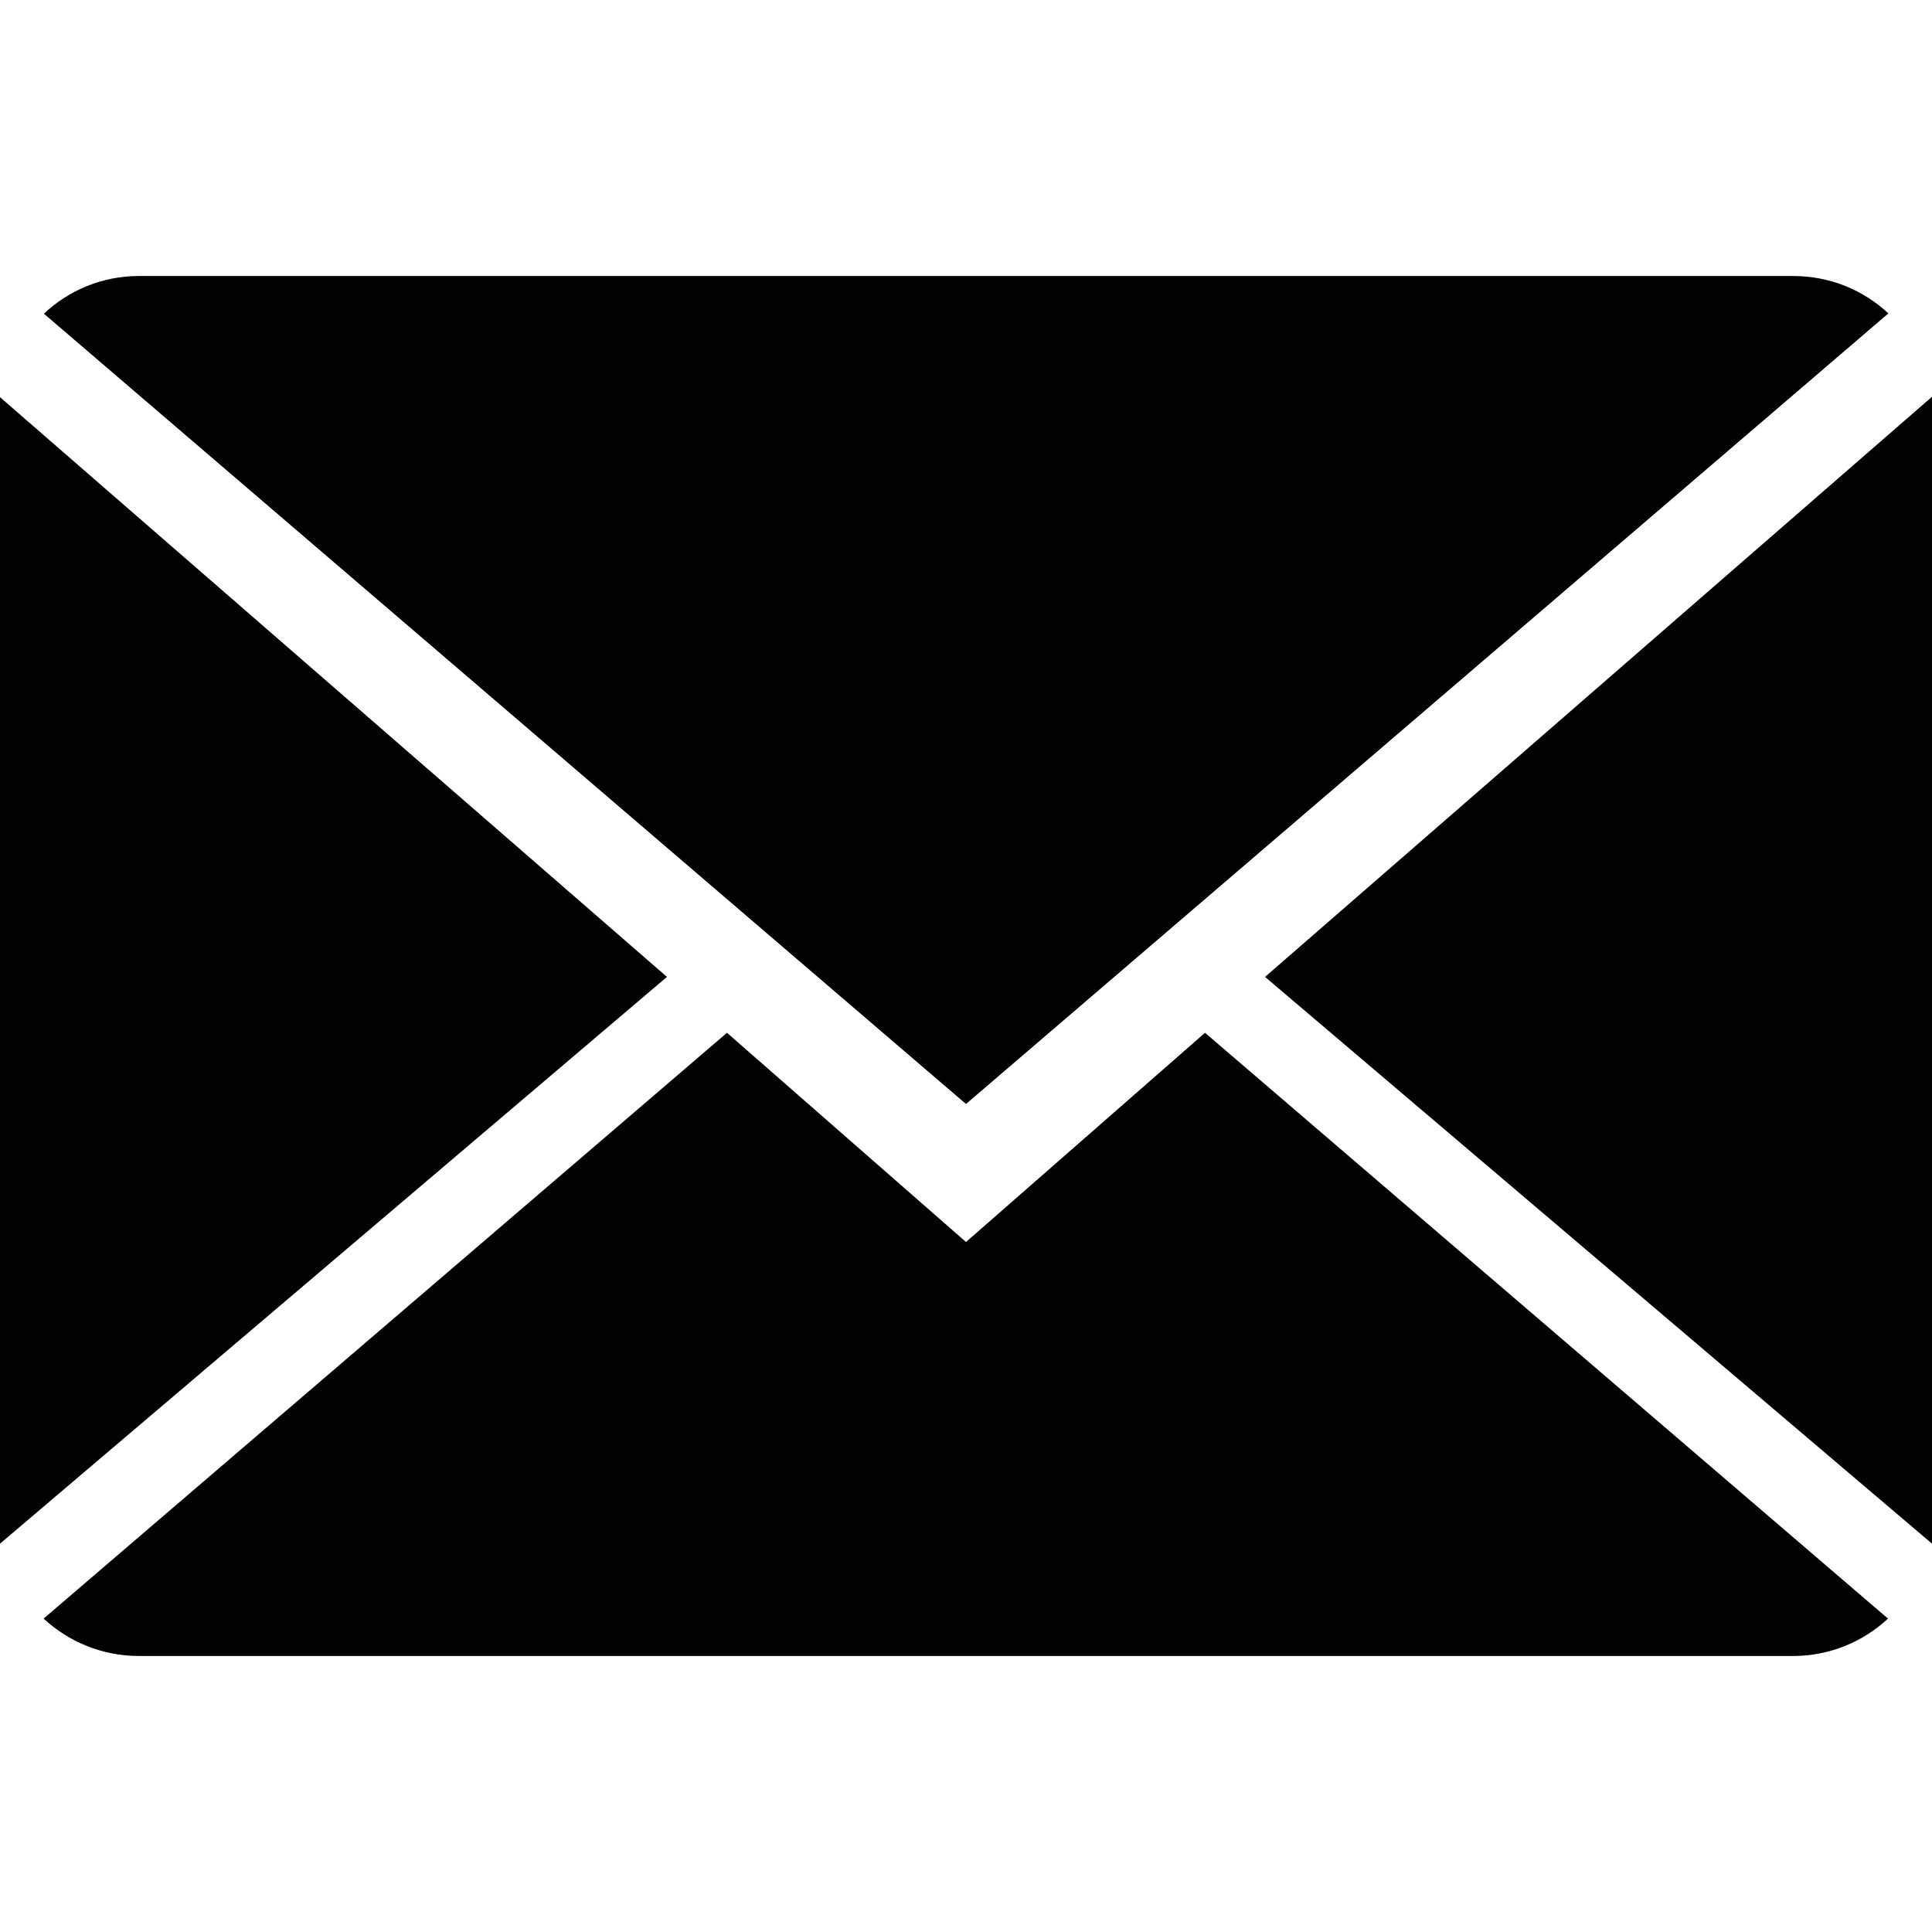
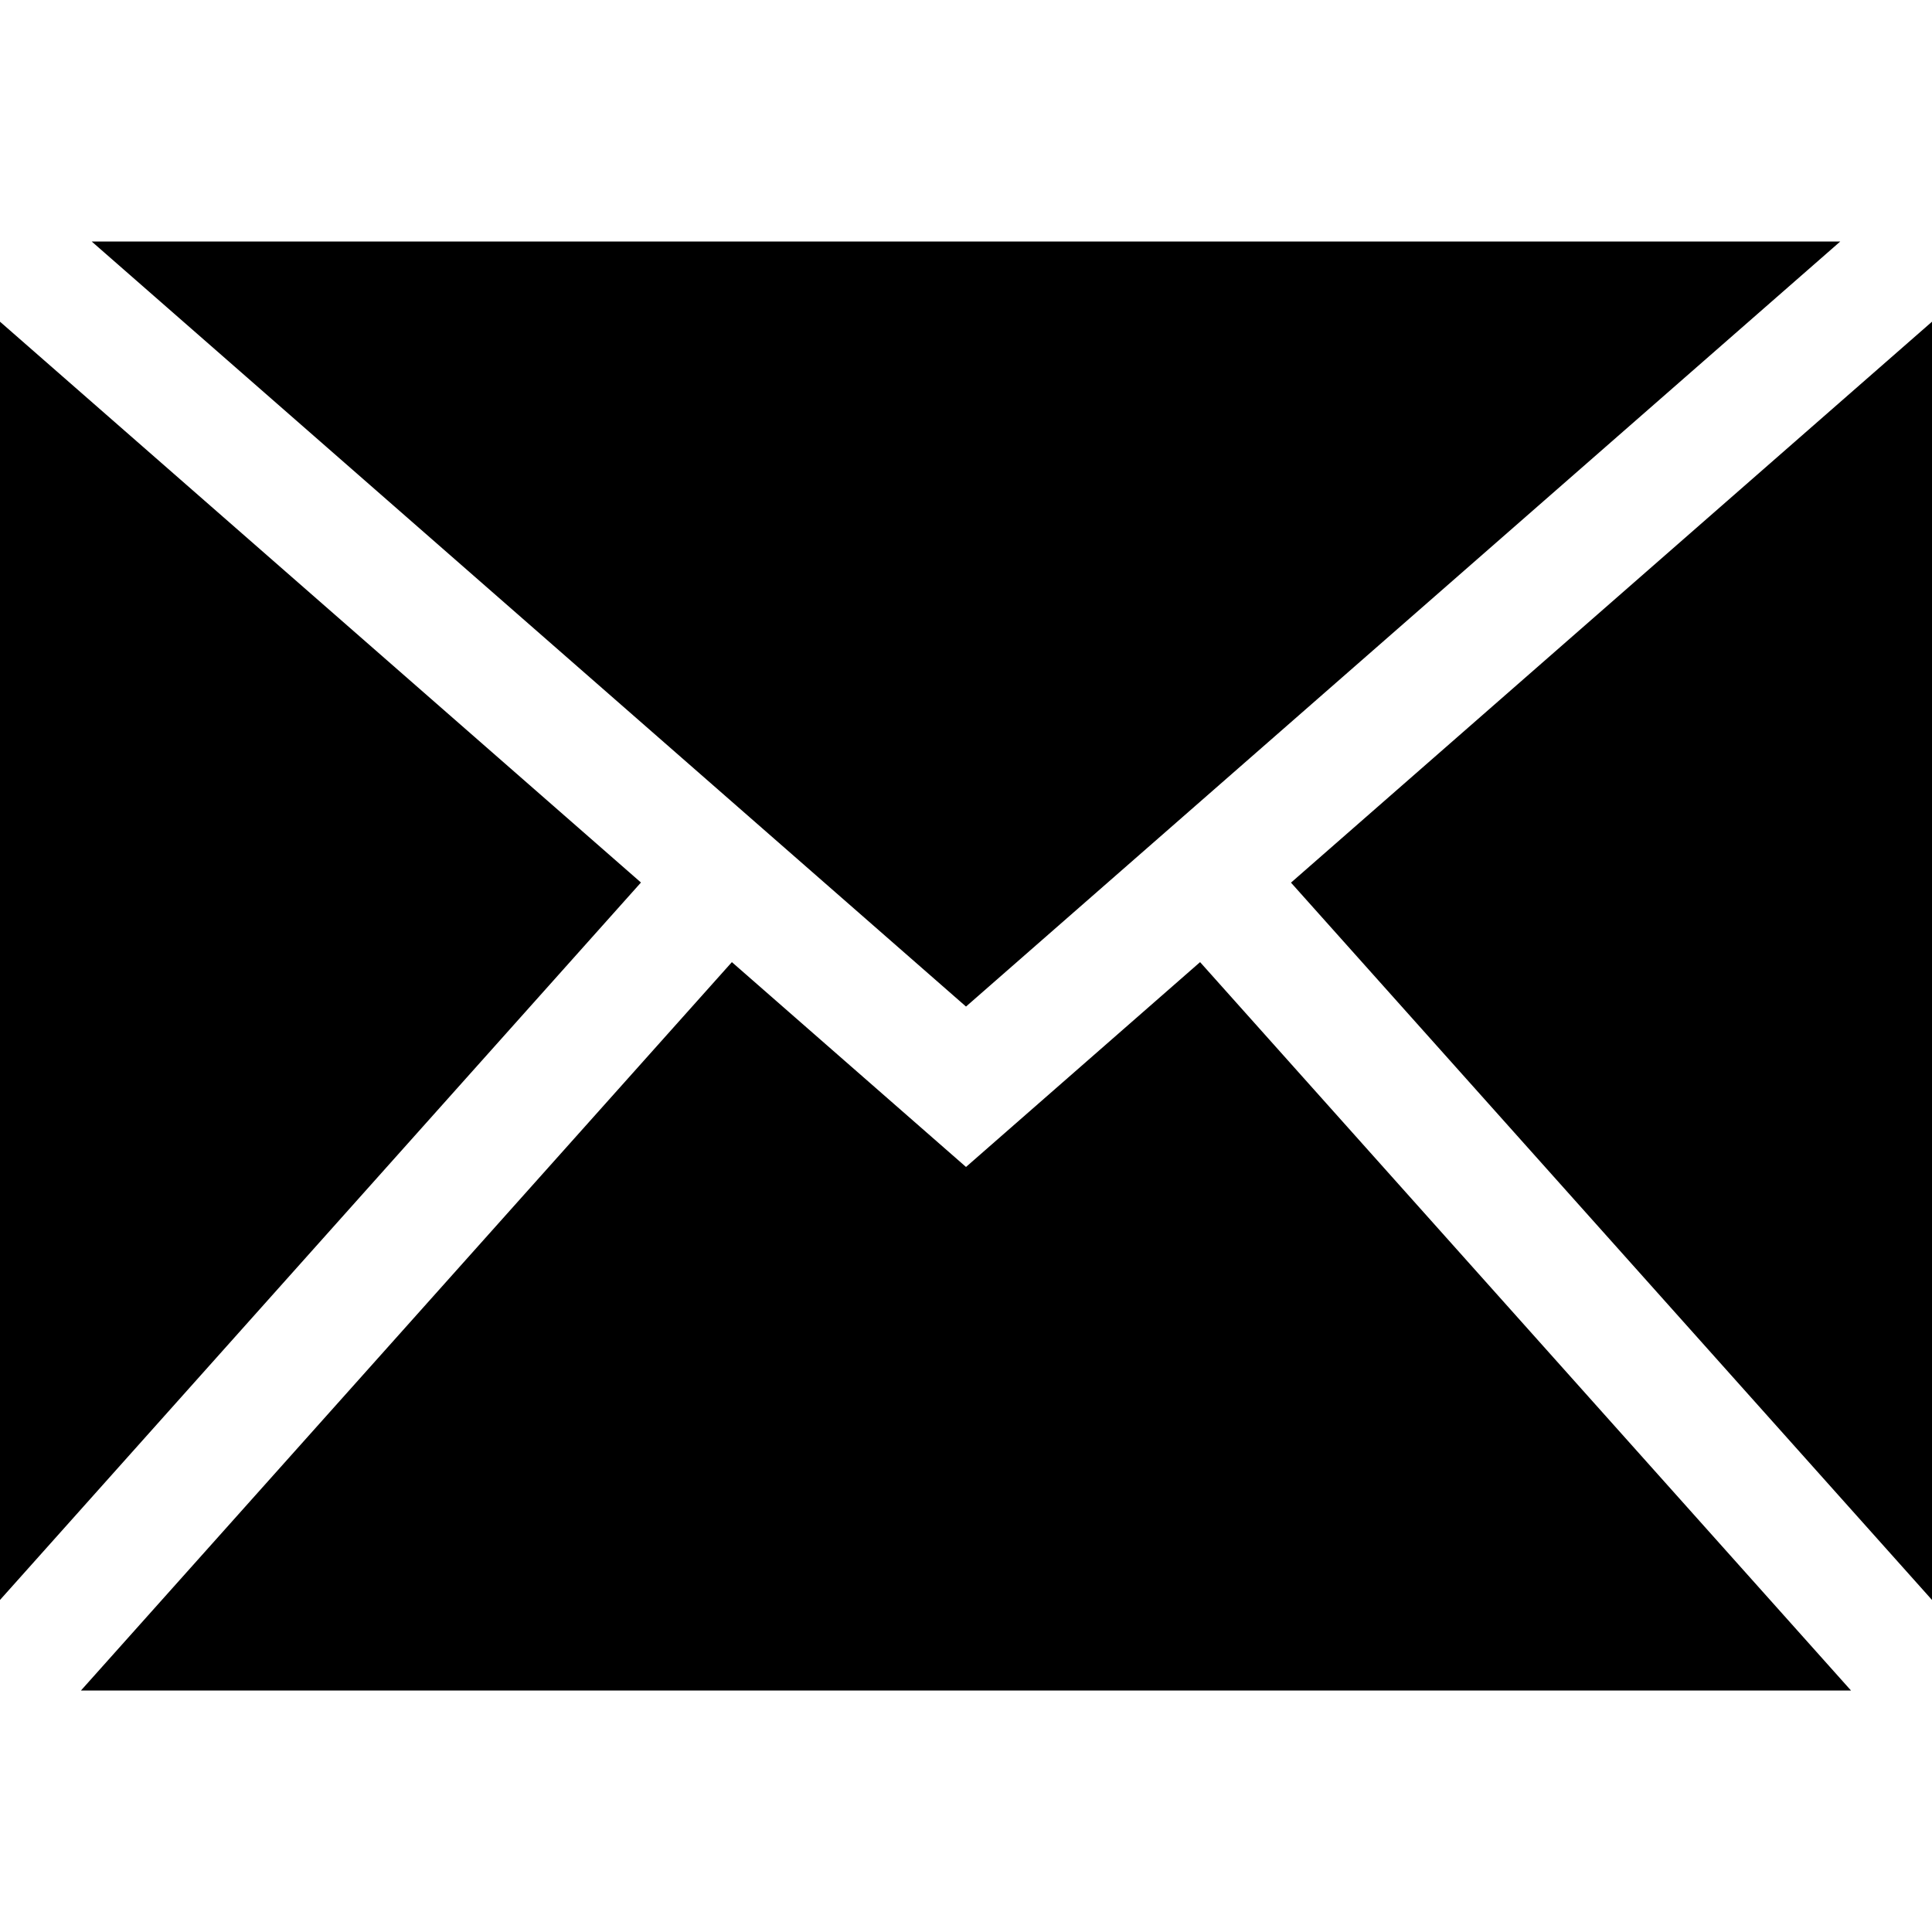
- <svg xmlns="http://www.w3.org/2000/svg" version="1.1" id="Capa_1" x="0px" y="0px" viewBox="0 0 14 14" style="enable-background:new 0 0 14 14;" xml:space="preserve">
+ <svg xmlns="http://www.w3.org/2000/svg" version="1.1" id="Capa_1" x="0px" y="0px" width="32px" height="32px" viewBox="0 0 485.211 485.211" style="enable-background:new 0 0 485.211 485.211;" xml:space="preserve">
  <g>
-     <g>
-       <path style="fill:#030104;" d="M7,9L5.268,7.484l-4.952,4.245C0.496,11.896,0.739,12,1.007,12h11.986    c0.267,0,0.509-0.104,0.688-0.271L8.732,7.484L7,9z" />
-       <path style="fill:#030104;" d="M13.684,2.271C13.504,2.103,13.262,2,12.993,2H1.007C0.74,2,0.498,2.104,0.318,2.273L7,8    L13.684,2.271z" />
-       <polygon style="fill:#030104;" points="0,2.878 0,11.186 4.833,7.079   " />
-       <polygon style="fill:#030104;" points="9.167,7.079 14,11.186 14,2.875   " />
-     </g>
+     <path d="M301.393,241.631L464.866,424.56H20.332l163.474-182.928l58.801,51.443L301.393,241.631z M462.174,60.651H23.027   l219.579,192.142L462.174,60.651z M324.225,221.67l160.986,180.151V80.792L324.225,221.67z M0,80.792v321.029L160.972,221.64   L0,80.792z" />
  </g>
  <g>
</g>
  <g>
</g>
  <g>
</g>
  <g>
</g>
  <g>
</g>
  <g>
</g>
  <g>
</g>
  <g>
</g>
  <g>
</g>
  <g>
</g>
  <g>
</g>
  <g>
</g>
  <g>
</g>
  <g>
</g>
  <g>
</g>
</svg>
